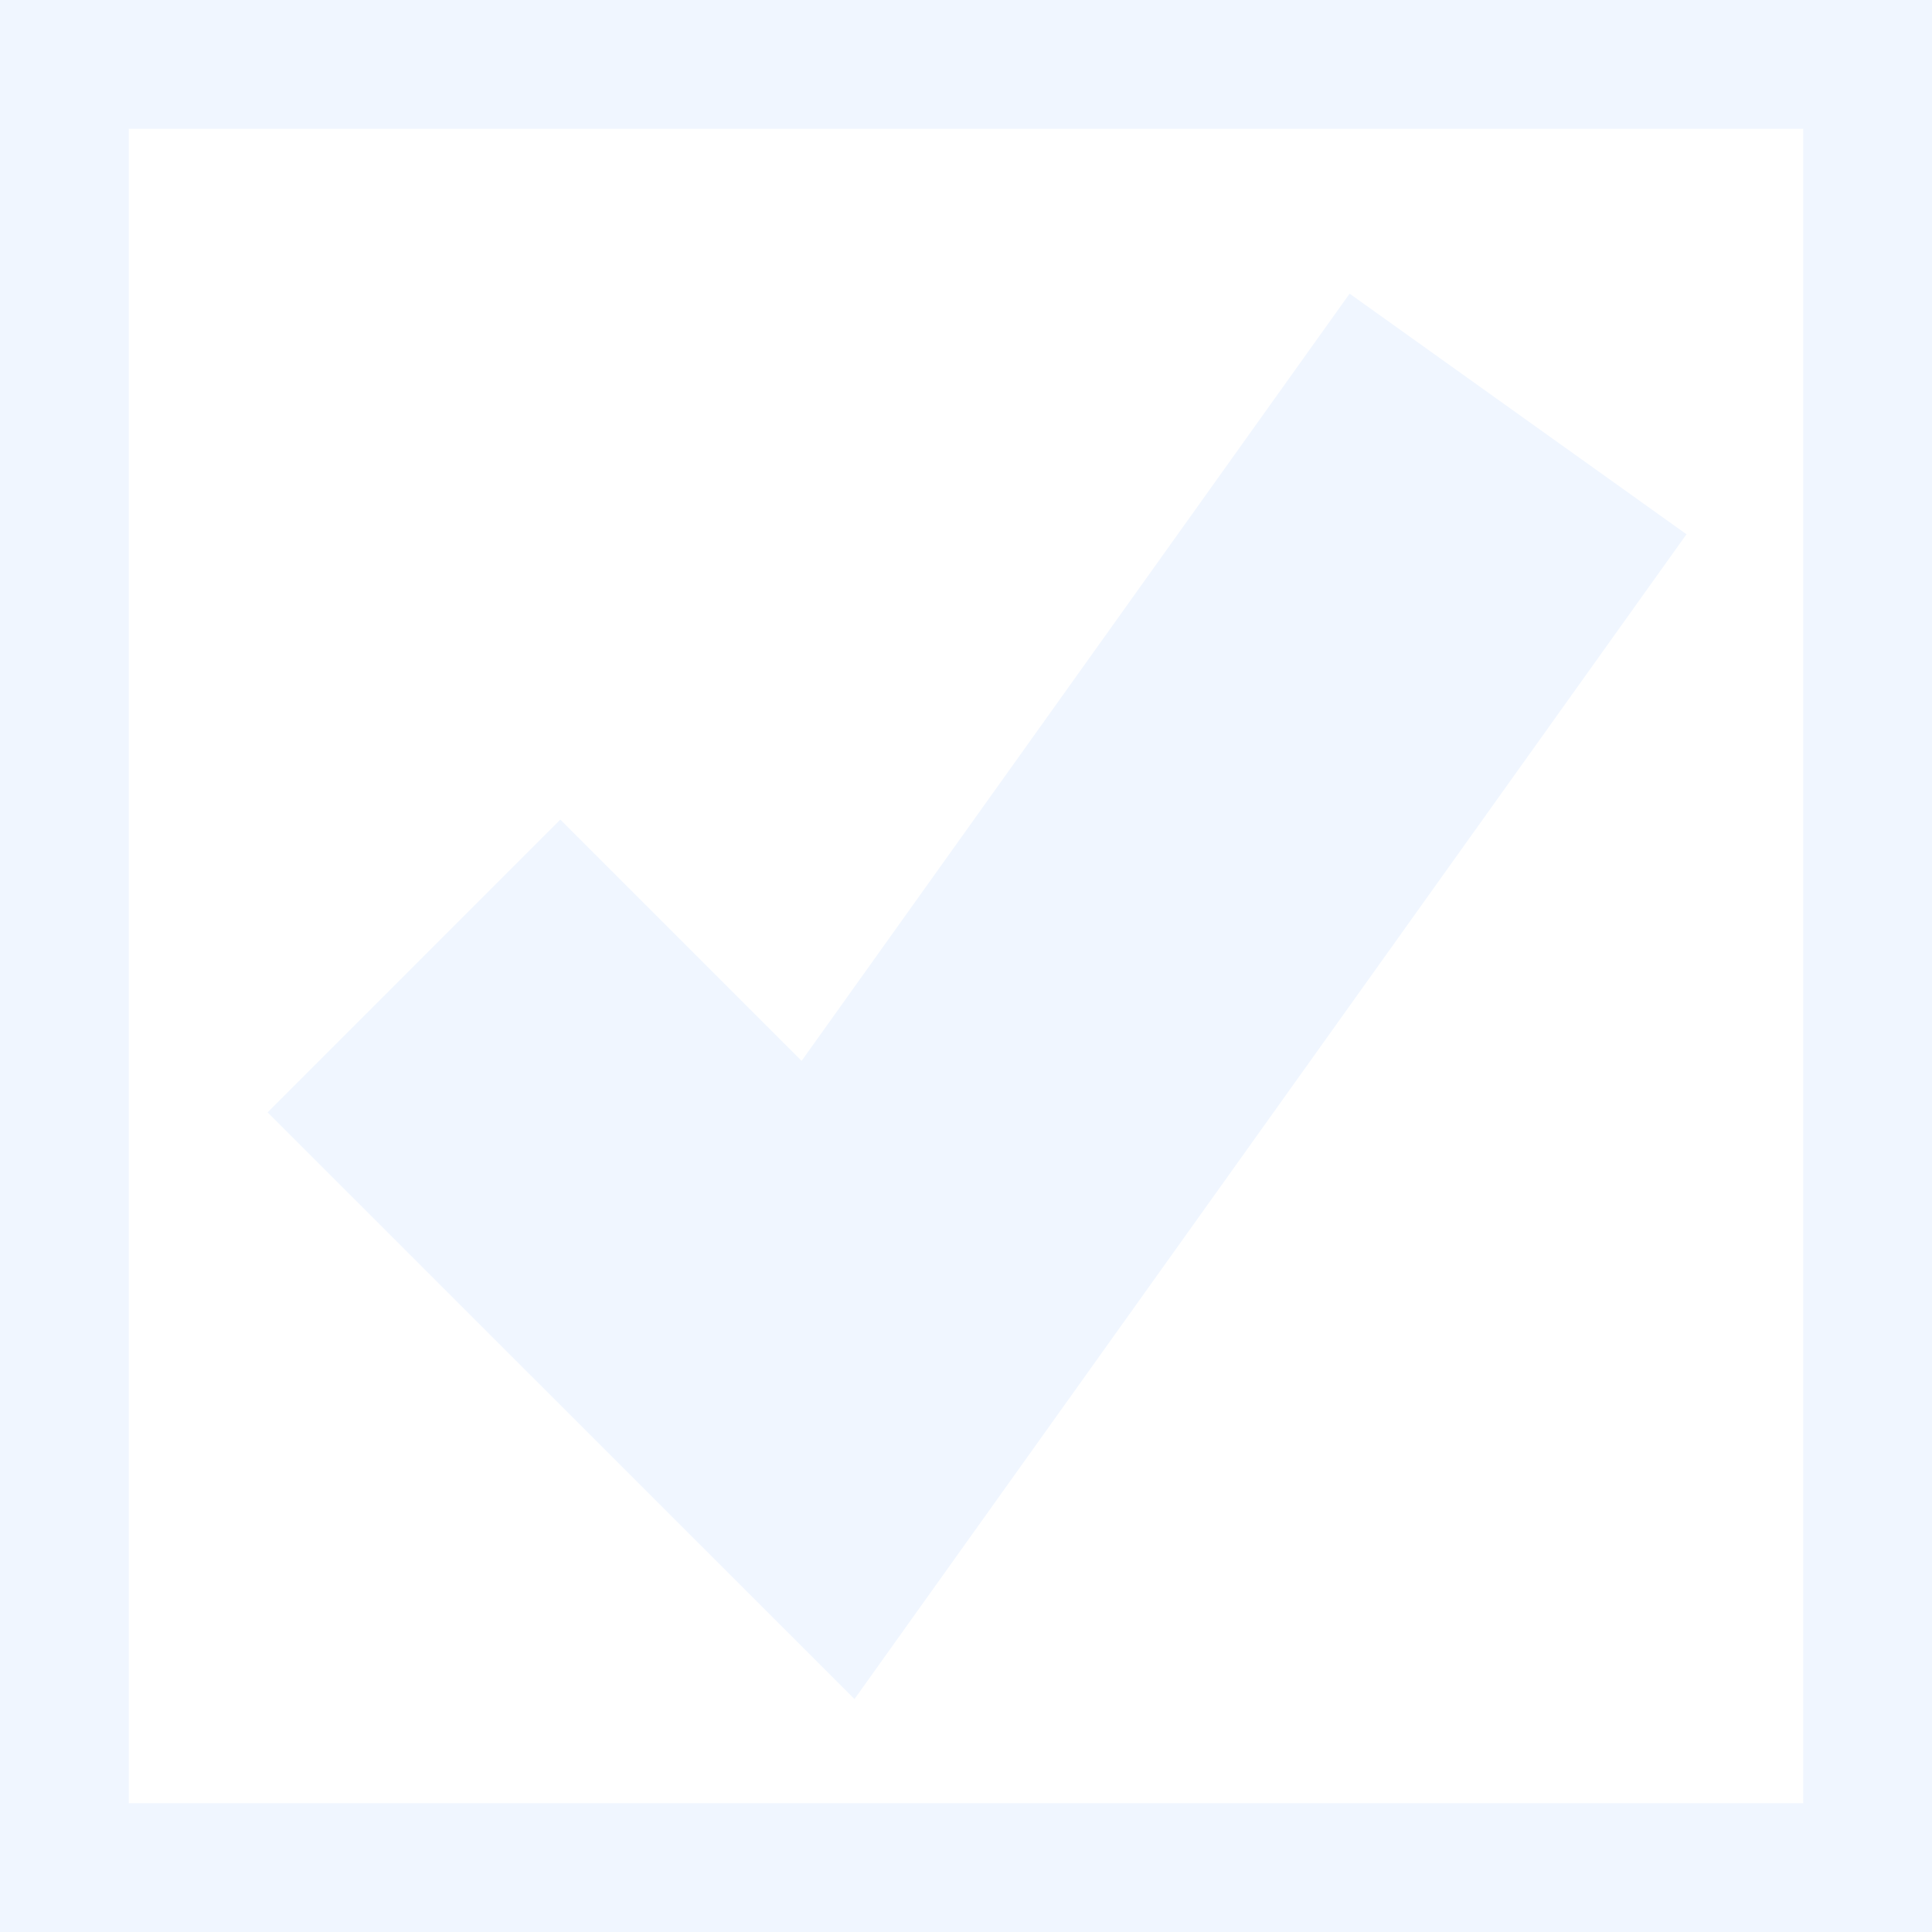
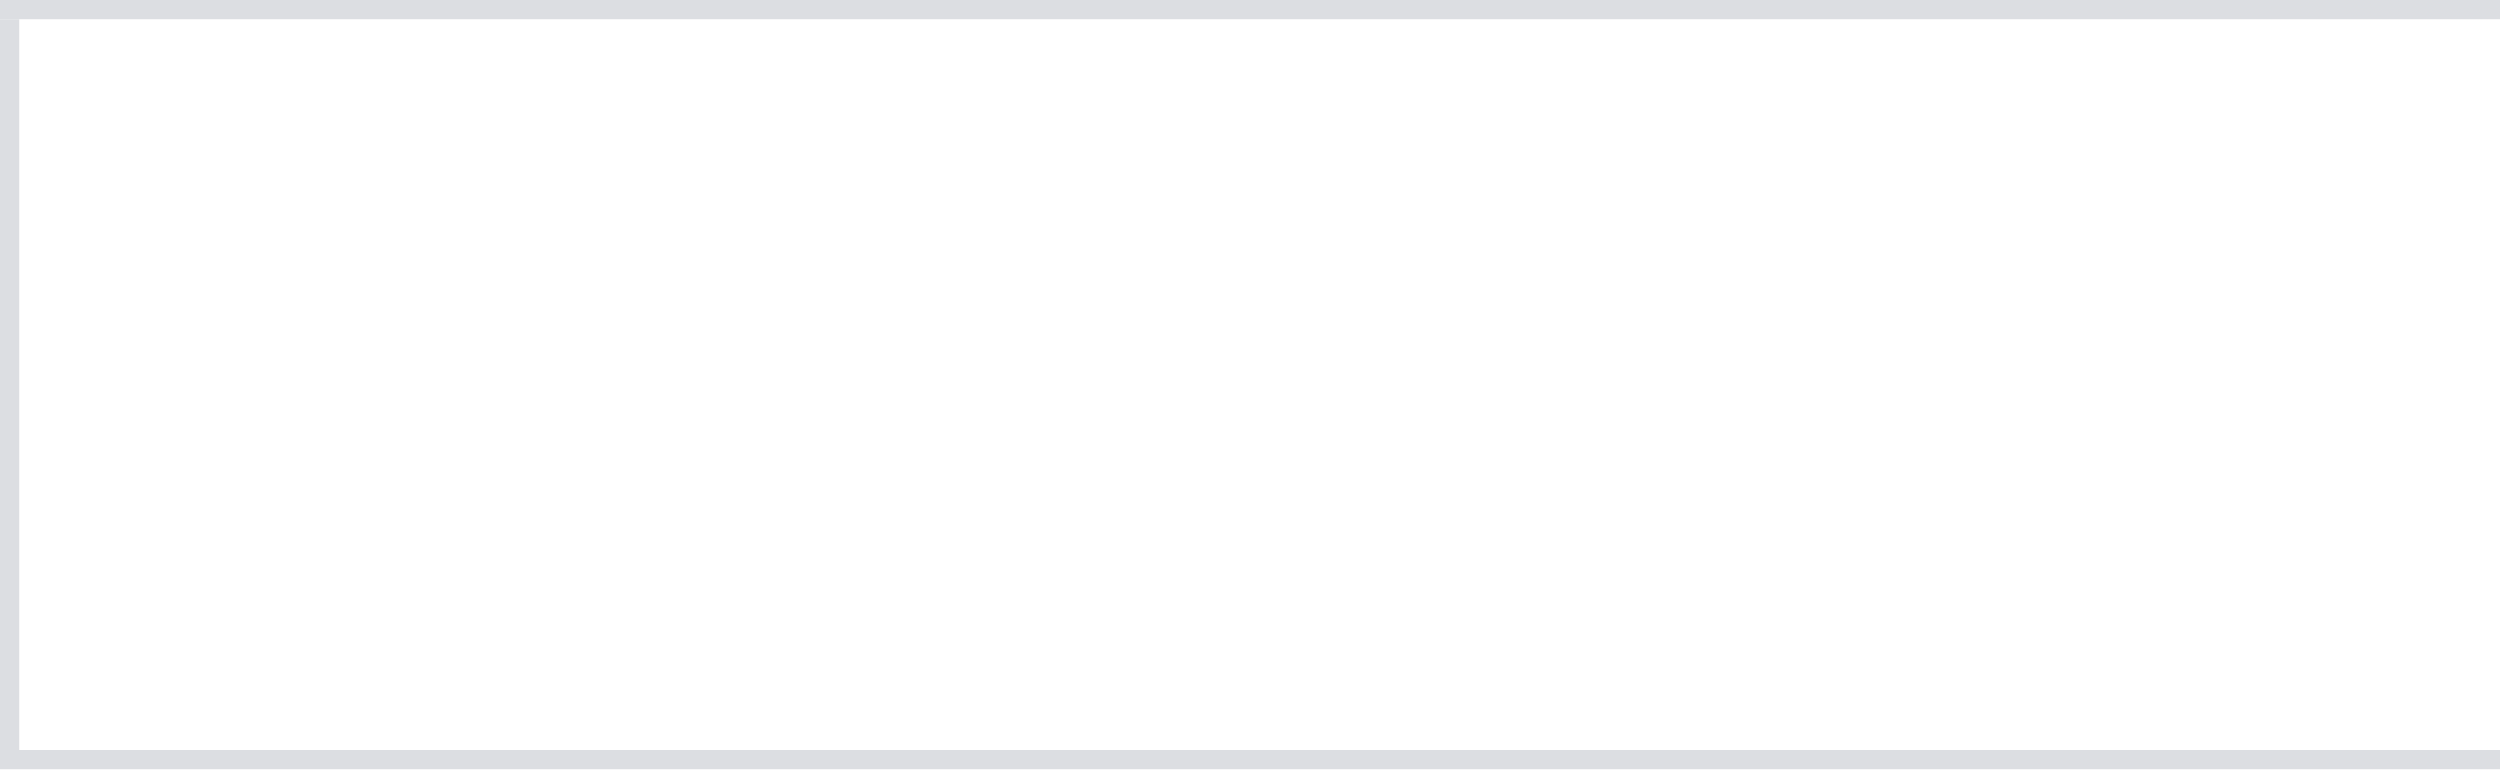
- <svg xmlns="http://www.w3.org/2000/svg" version="1.1" width="15px" height="15px">
-   <defs>
-     <pattern id="BGPattern" patternUnits="userSpaceOnUse" alignment="0 0" imageRepeat="None" />
-   </defs>
-   <g transform="matrix(1 0 0 1 -177 -351 )">
-     <path d="M 0 0  L 15 0  L 15 15  L 0 15  L 0 0  Z " fill-rule="nonzero" fill="rgba(255, 255, 255, 1)" stroke="none" transform="matrix(1 0 0 1 177 351 )" class="fill" />
-     <path d="M 0.5 0.5  L 14.5 0.5  L 14.5 14.5  L 0.5 14.5  L 0.5 0.5  Z " stroke-width="1" stroke-dasharray="0" stroke="rgba(240, 246, 255, 1)" fill="none" transform="matrix(1 0 0 1 177 351 )" class="stroke" stroke-dashoffset="0.5" />
-     <path d="M 3.214 7.5  L 6.429 10.714  L 11.786 3.214  " stroke-width="3.214" stroke-dasharray="0" stroke="rgba(240, 246, 255, 1)" fill="none" transform="matrix(1 0 0 1 177 351 )" class="stroke btn_check" />
-   </g>
+ <svg xmlns="http://www.w3.org/2000/svg" version="1.1" width="130px" height="40px" viewBox="826 80 130 40">
+   <path d="M 1 1  L 130 1  L 130 39  L 1 39  L 1 1  Z " fill-rule="nonzero" fill="rgba(255, 255, 255, 1)" stroke="none" transform="matrix(1 0 0 1 826 80 )" class="fill" />
+   <path d="M 0.5 1  L 0.5 39  " stroke-width="1" stroke-dasharray="0" stroke="rgba(220, 222, 226, 1)" fill="none" transform="matrix(1 0 0 1 826 80 )" class="stroke" />
+   <path d="M 0 0.5  L 130 0.5  " stroke-width="1" stroke-dasharray="0" stroke="rgba(220, 222, 226, 1)" fill="none" transform="matrix(1 0 0 1 826 80 )" class="stroke" />
+   <path d="M 0 39.5  L 130 39.5  " stroke-width="1" stroke-dasharray="0" stroke="rgba(220, 222, 226, 1)" fill="none" transform="matrix(1 0 0 1 826 80 )" class="stroke" />
</svg>
